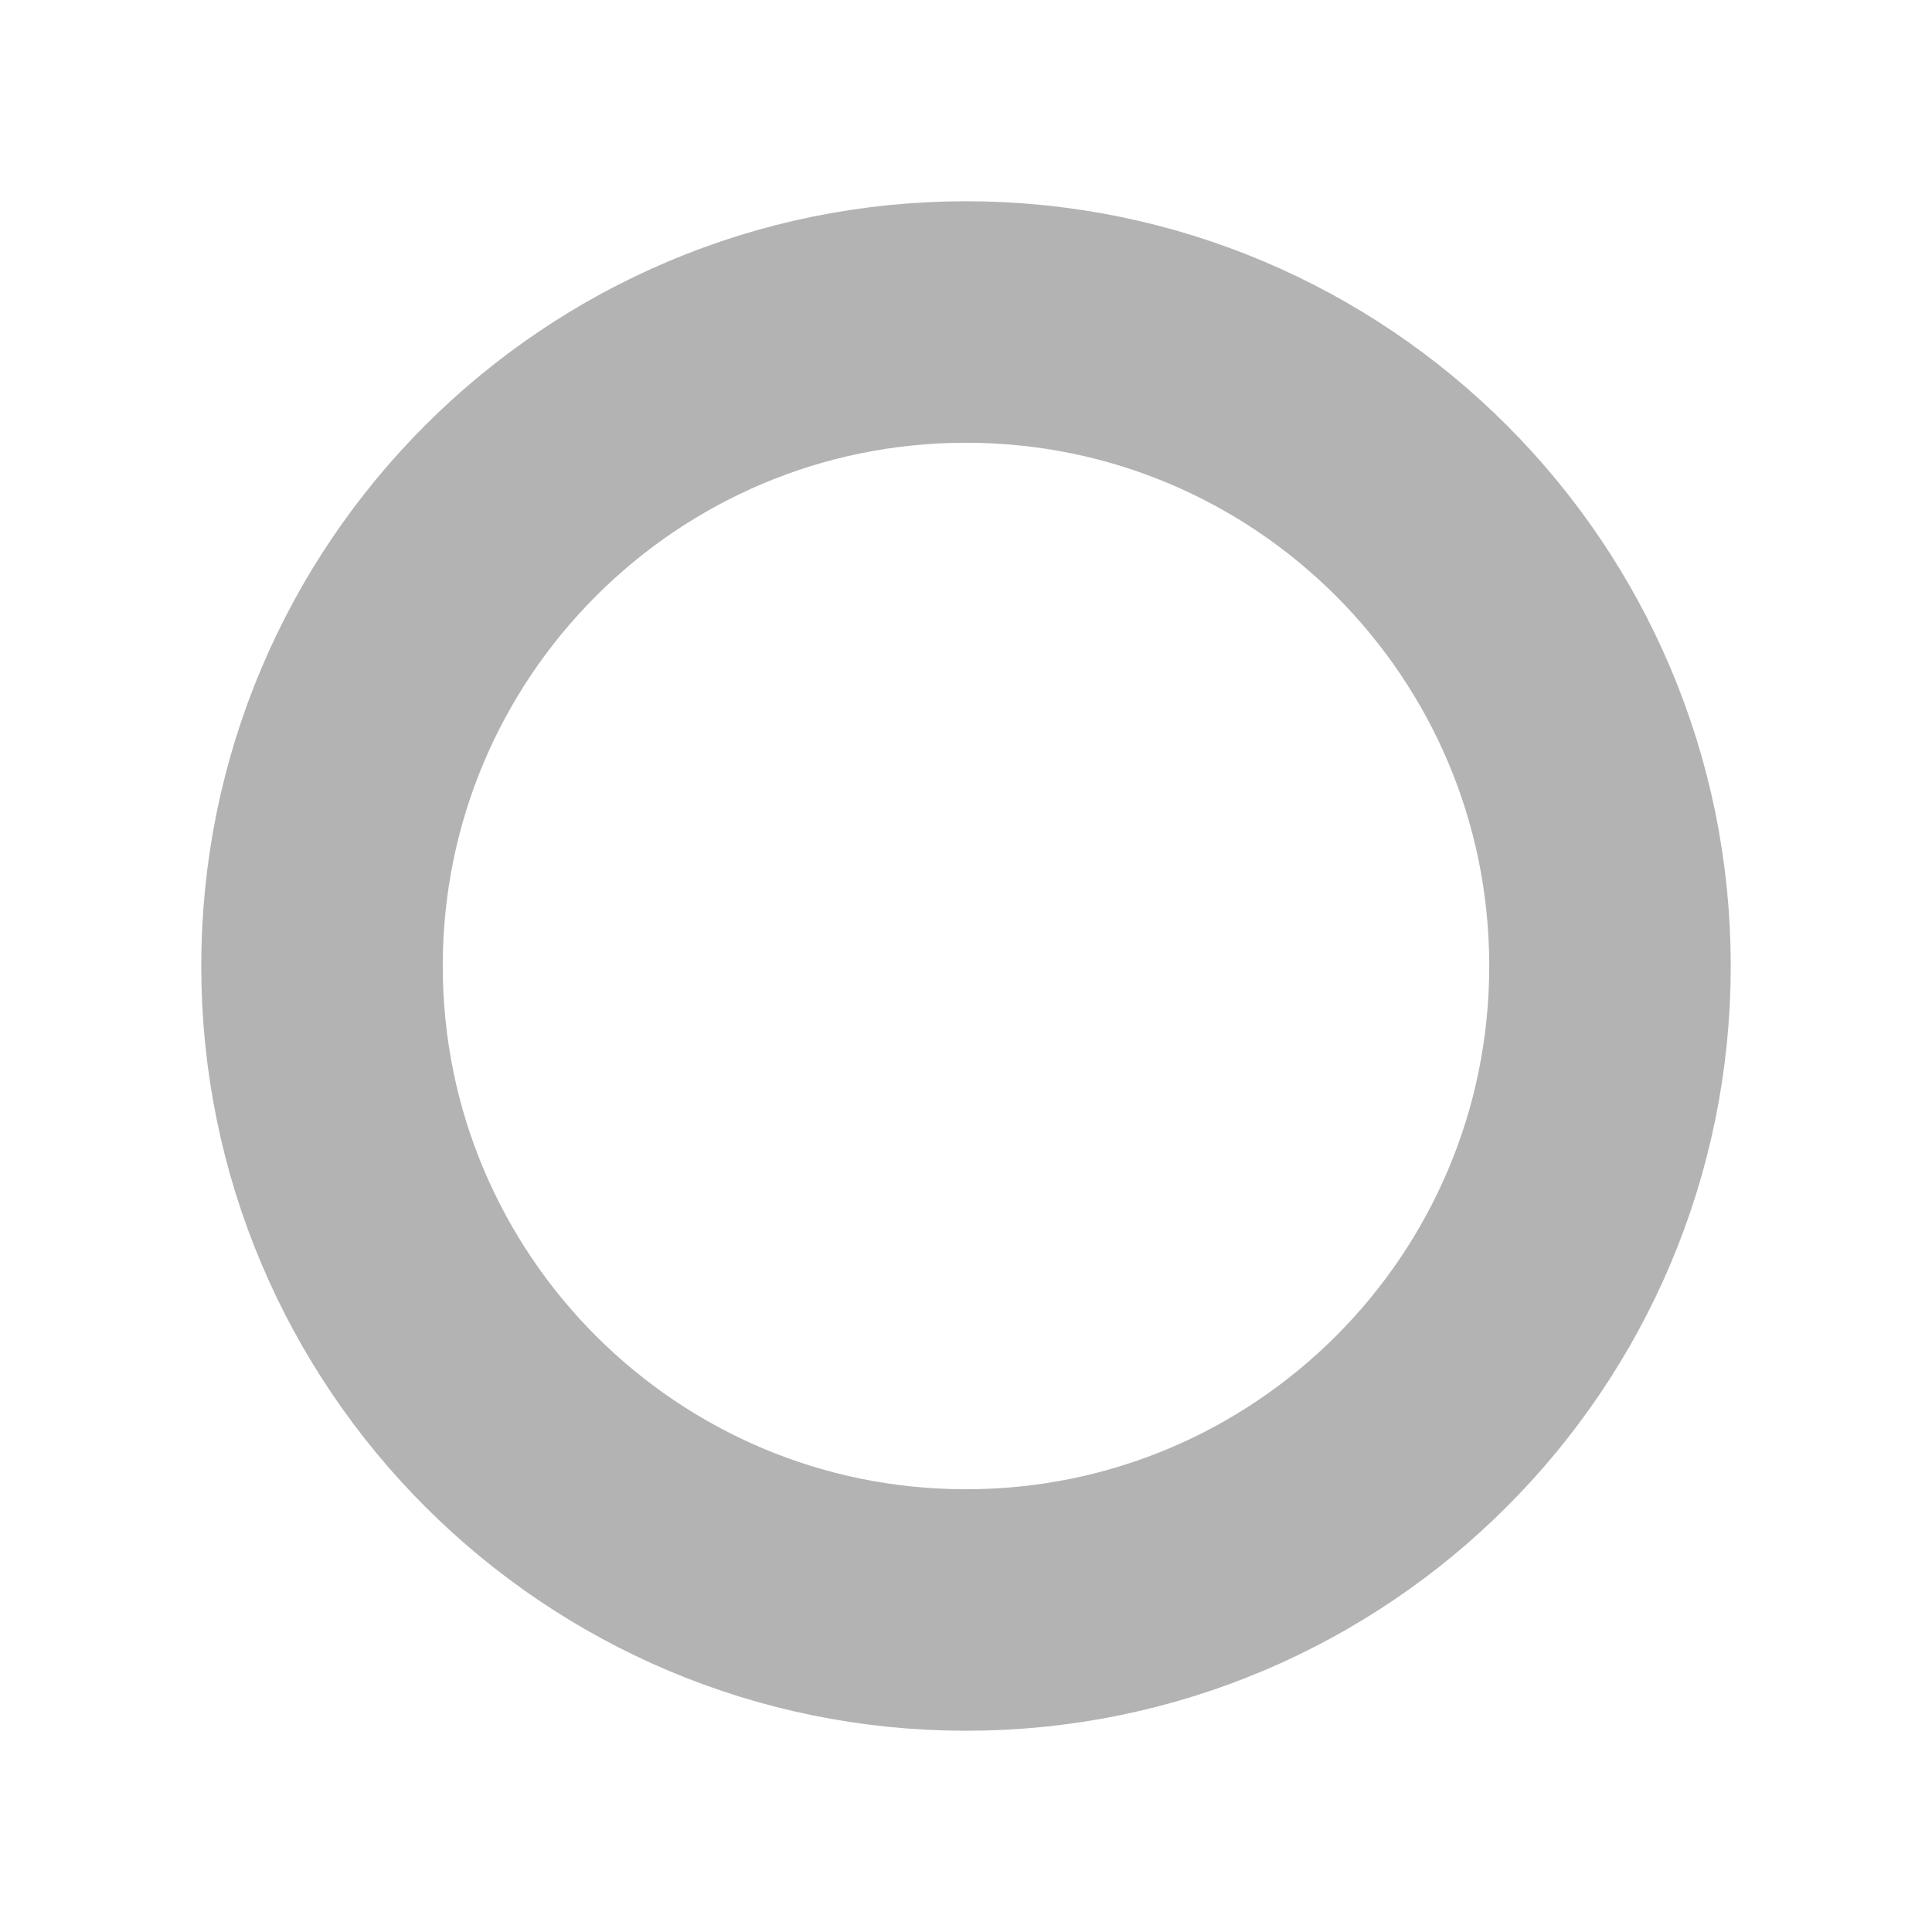
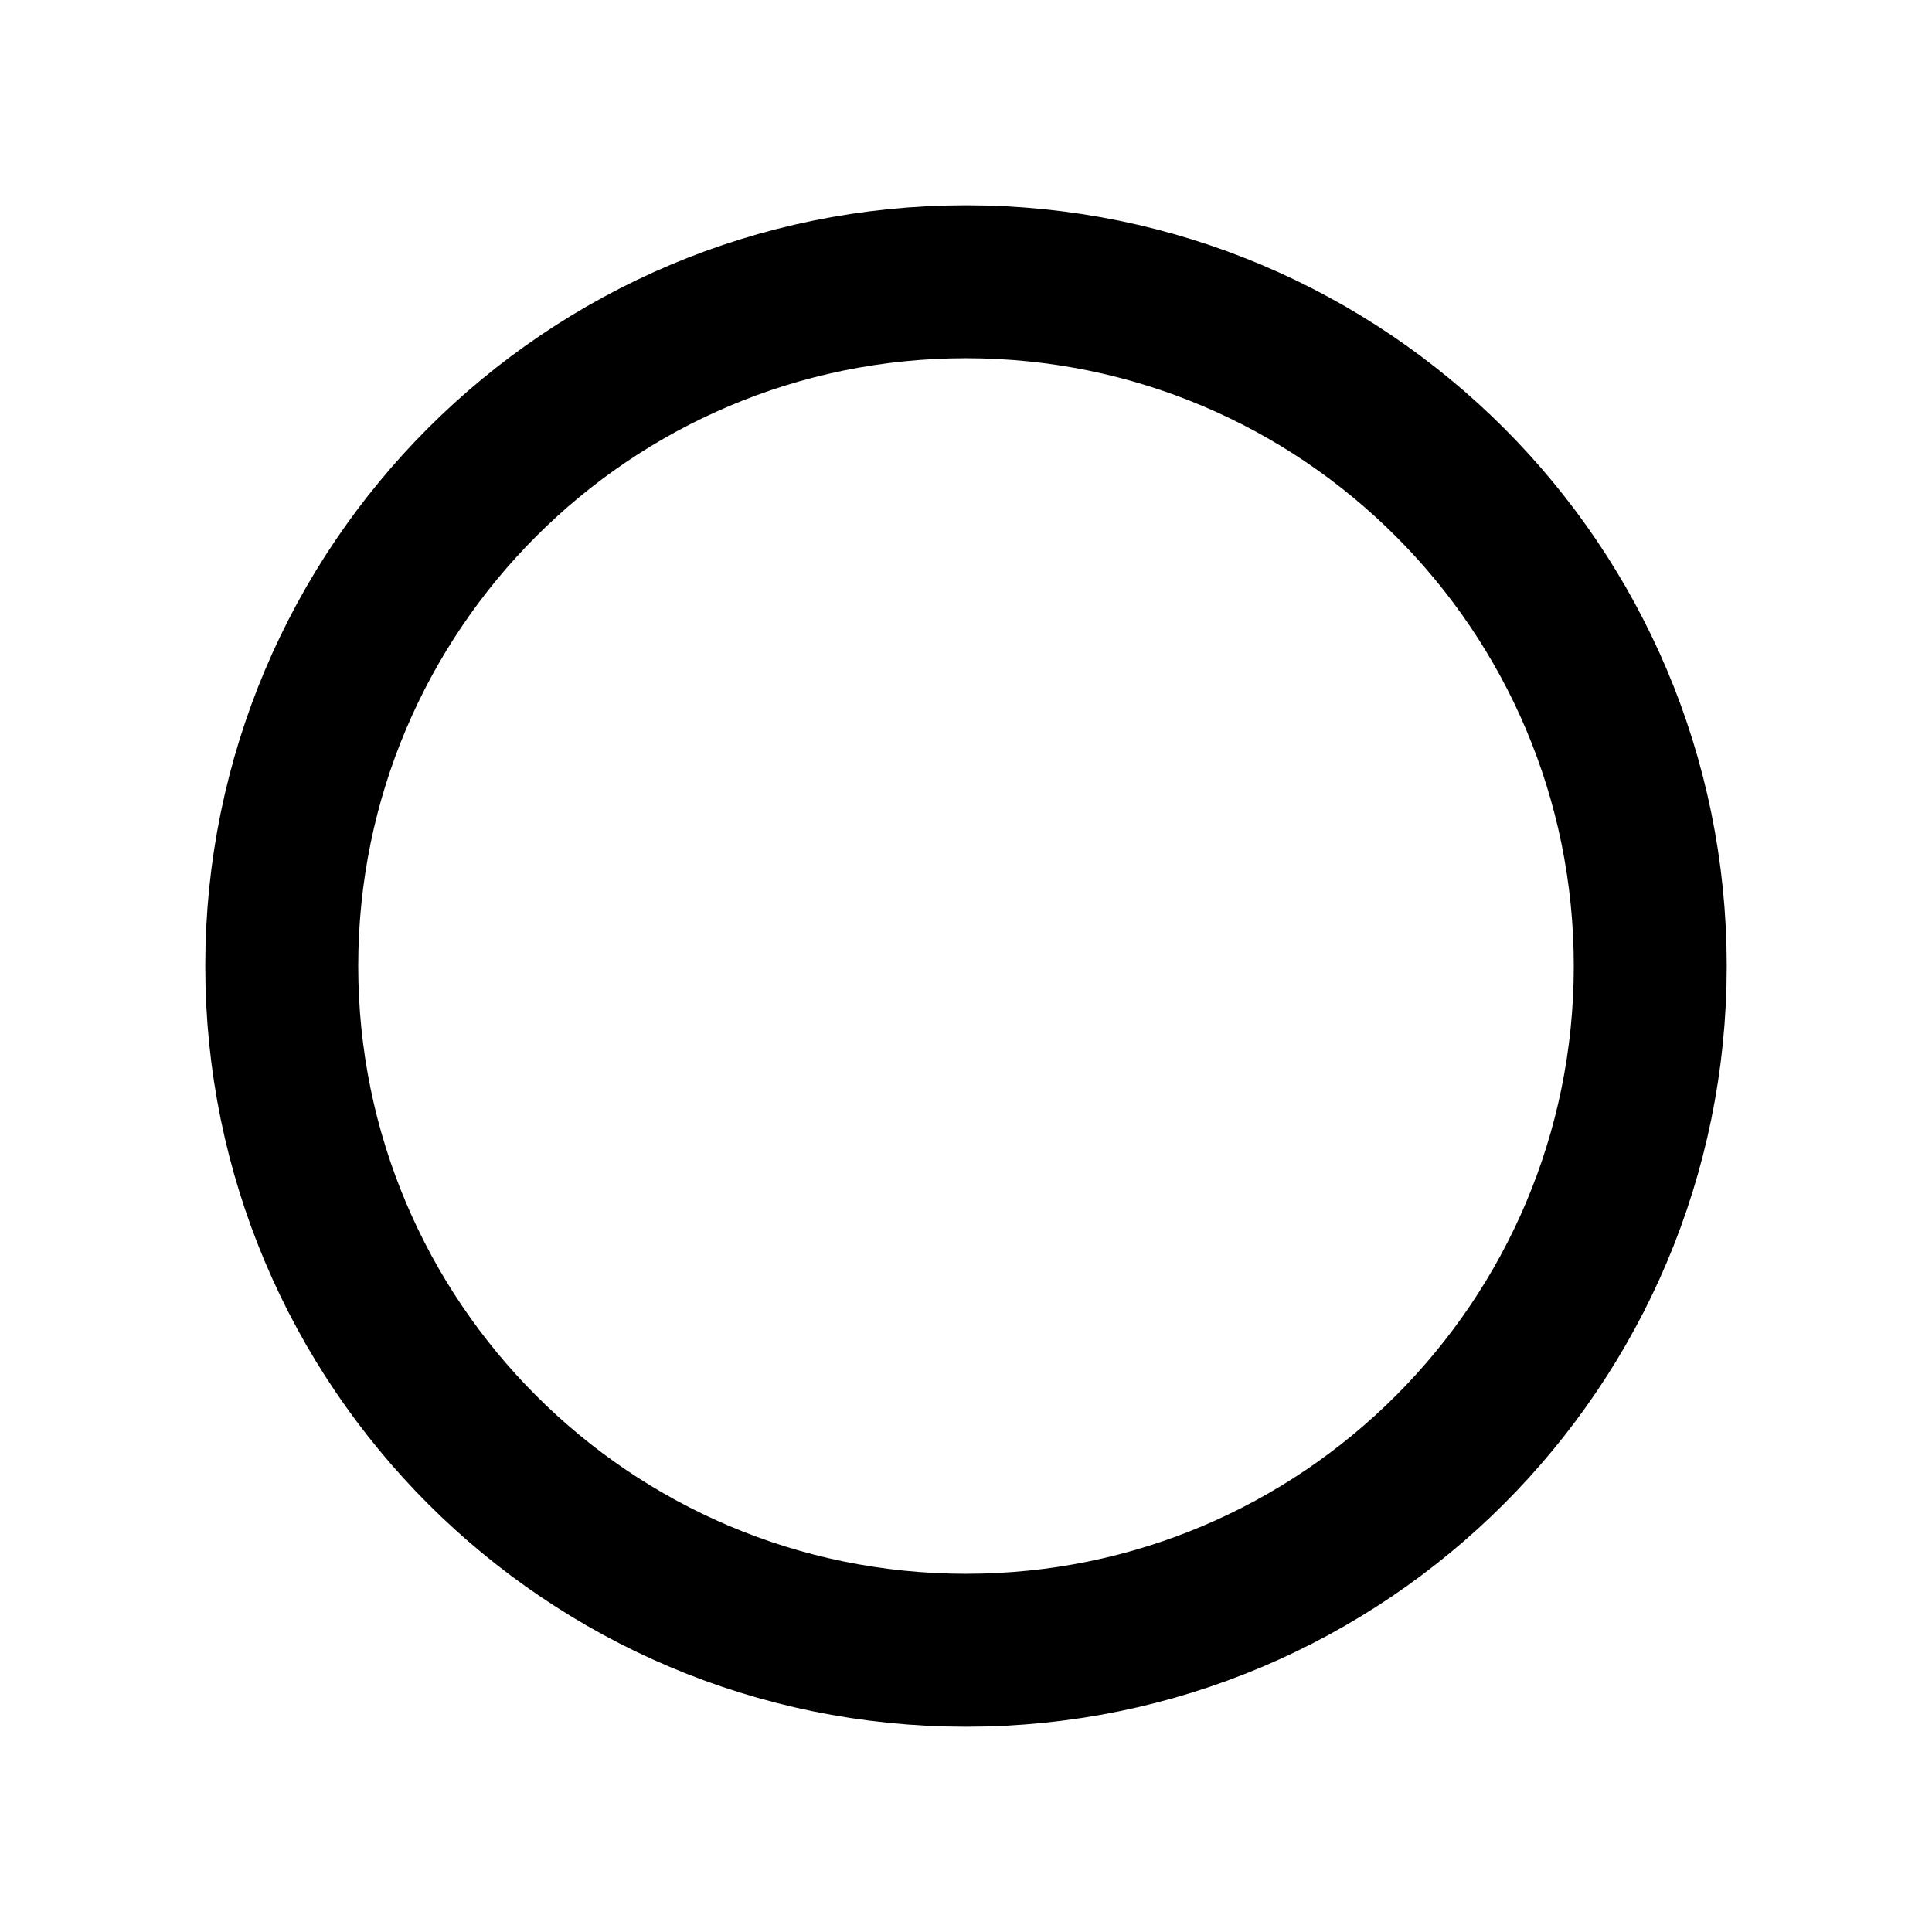
<svg xmlns="http://www.w3.org/2000/svg" viewBox="0 0 24 24" fill="none" stroke="currentColor" stroke-width="1.9" stroke-linecap="round" stroke-linejoin="round">
-   <circle cx="12" cy="12" r="8" stroke-width="3" opacity=".3" />
+   <circle cx="12" cy="12" r="8.5" />
</svg>
